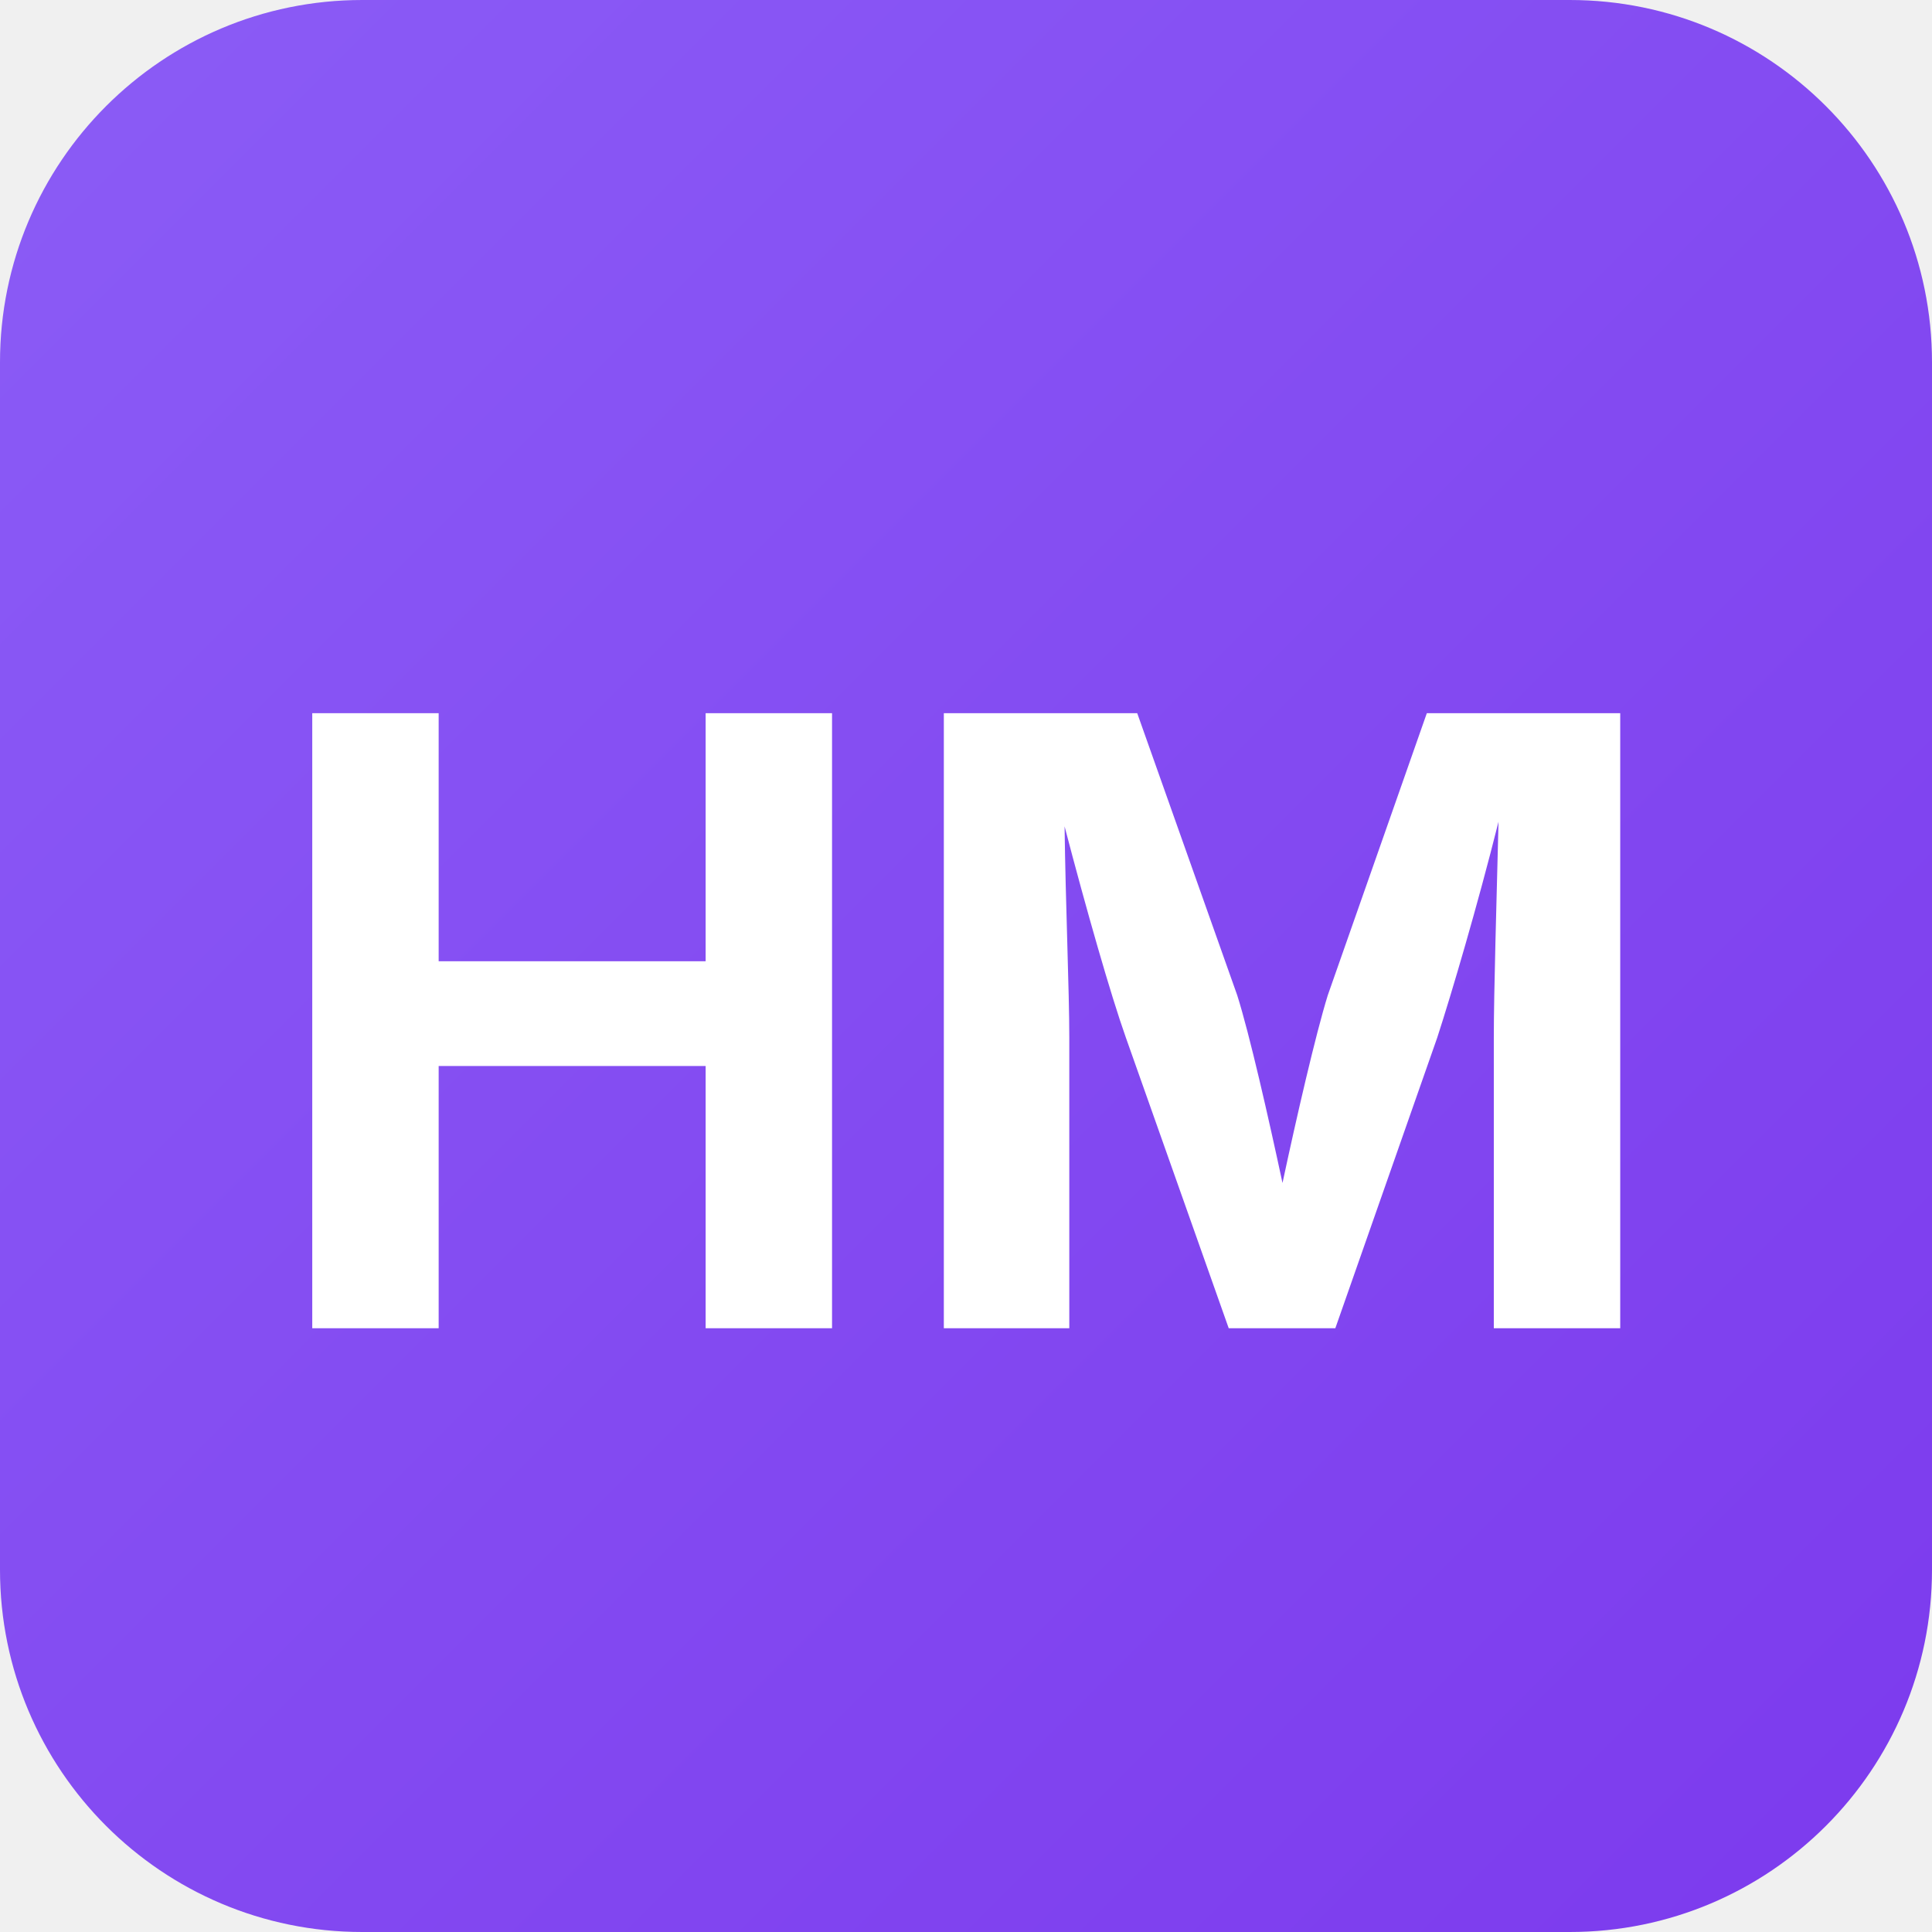
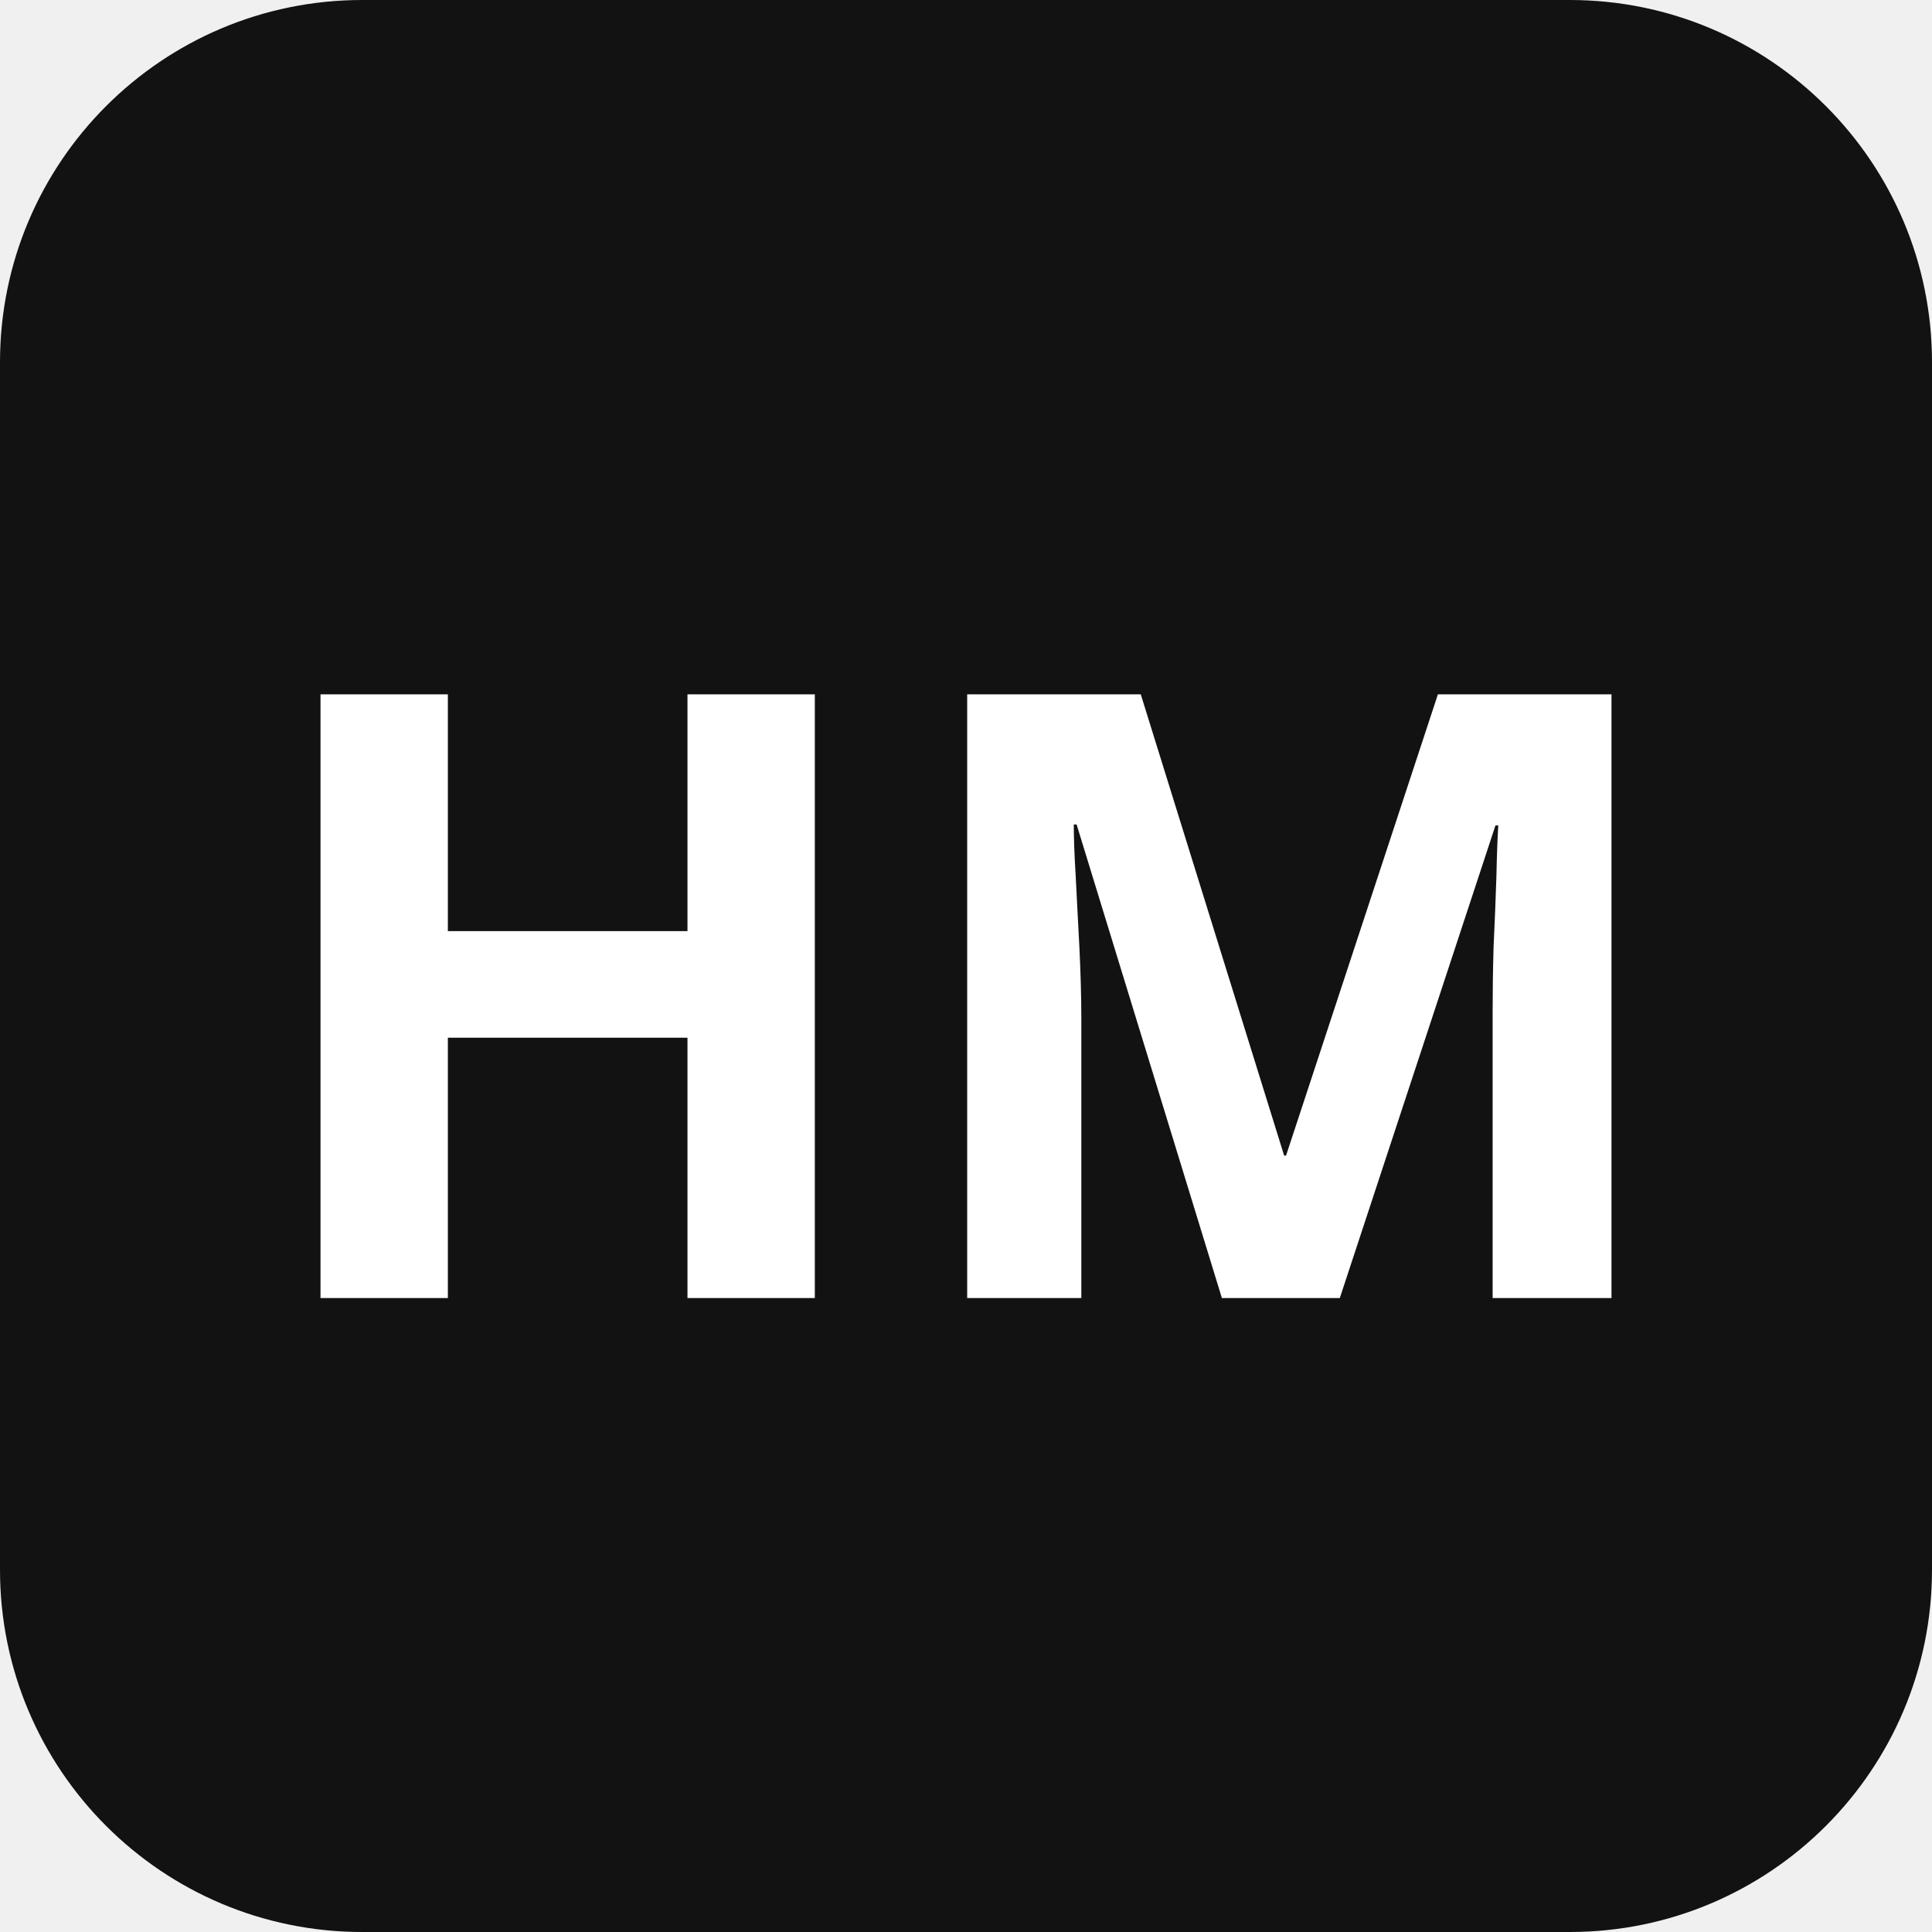
- <svg xmlns="http://www.w3.org/2000/svg" viewBox="0 0 32 32" fill="none">
-   <rect width="32" height="32" rx="6" fill="url(#favicon-gradient)" />
-   <text x="16" y="22" text-anchor="middle" font-family="system-ui, -apple-system, sans-serif" font-weight="700" font-size="14" fill="white">HM</text>
-   <defs>
-     <linearGradient id="favicon-gradient" x1="0" y1="0" x2="32" y2="32" gradientUnits="userSpaceOnUse">
-       <stop stop-color="#8b5cf6" />
-       <stop offset="1" stop-color="#7c3aed" />
-     </linearGradient>
-   </defs>
+ <svg xmlns="http://www.w3.org/2000/svg" viewBox="0 0 32 32">
+   <rect width="32" height="32" rx="6" fill="#121212" />
+   <text x="16" y="21.5" text-anchor="middle" font-family="system-ui, sans-serif" font-size="14" font-weight="700" fill="#ffffff">HM</text>
</svg>
